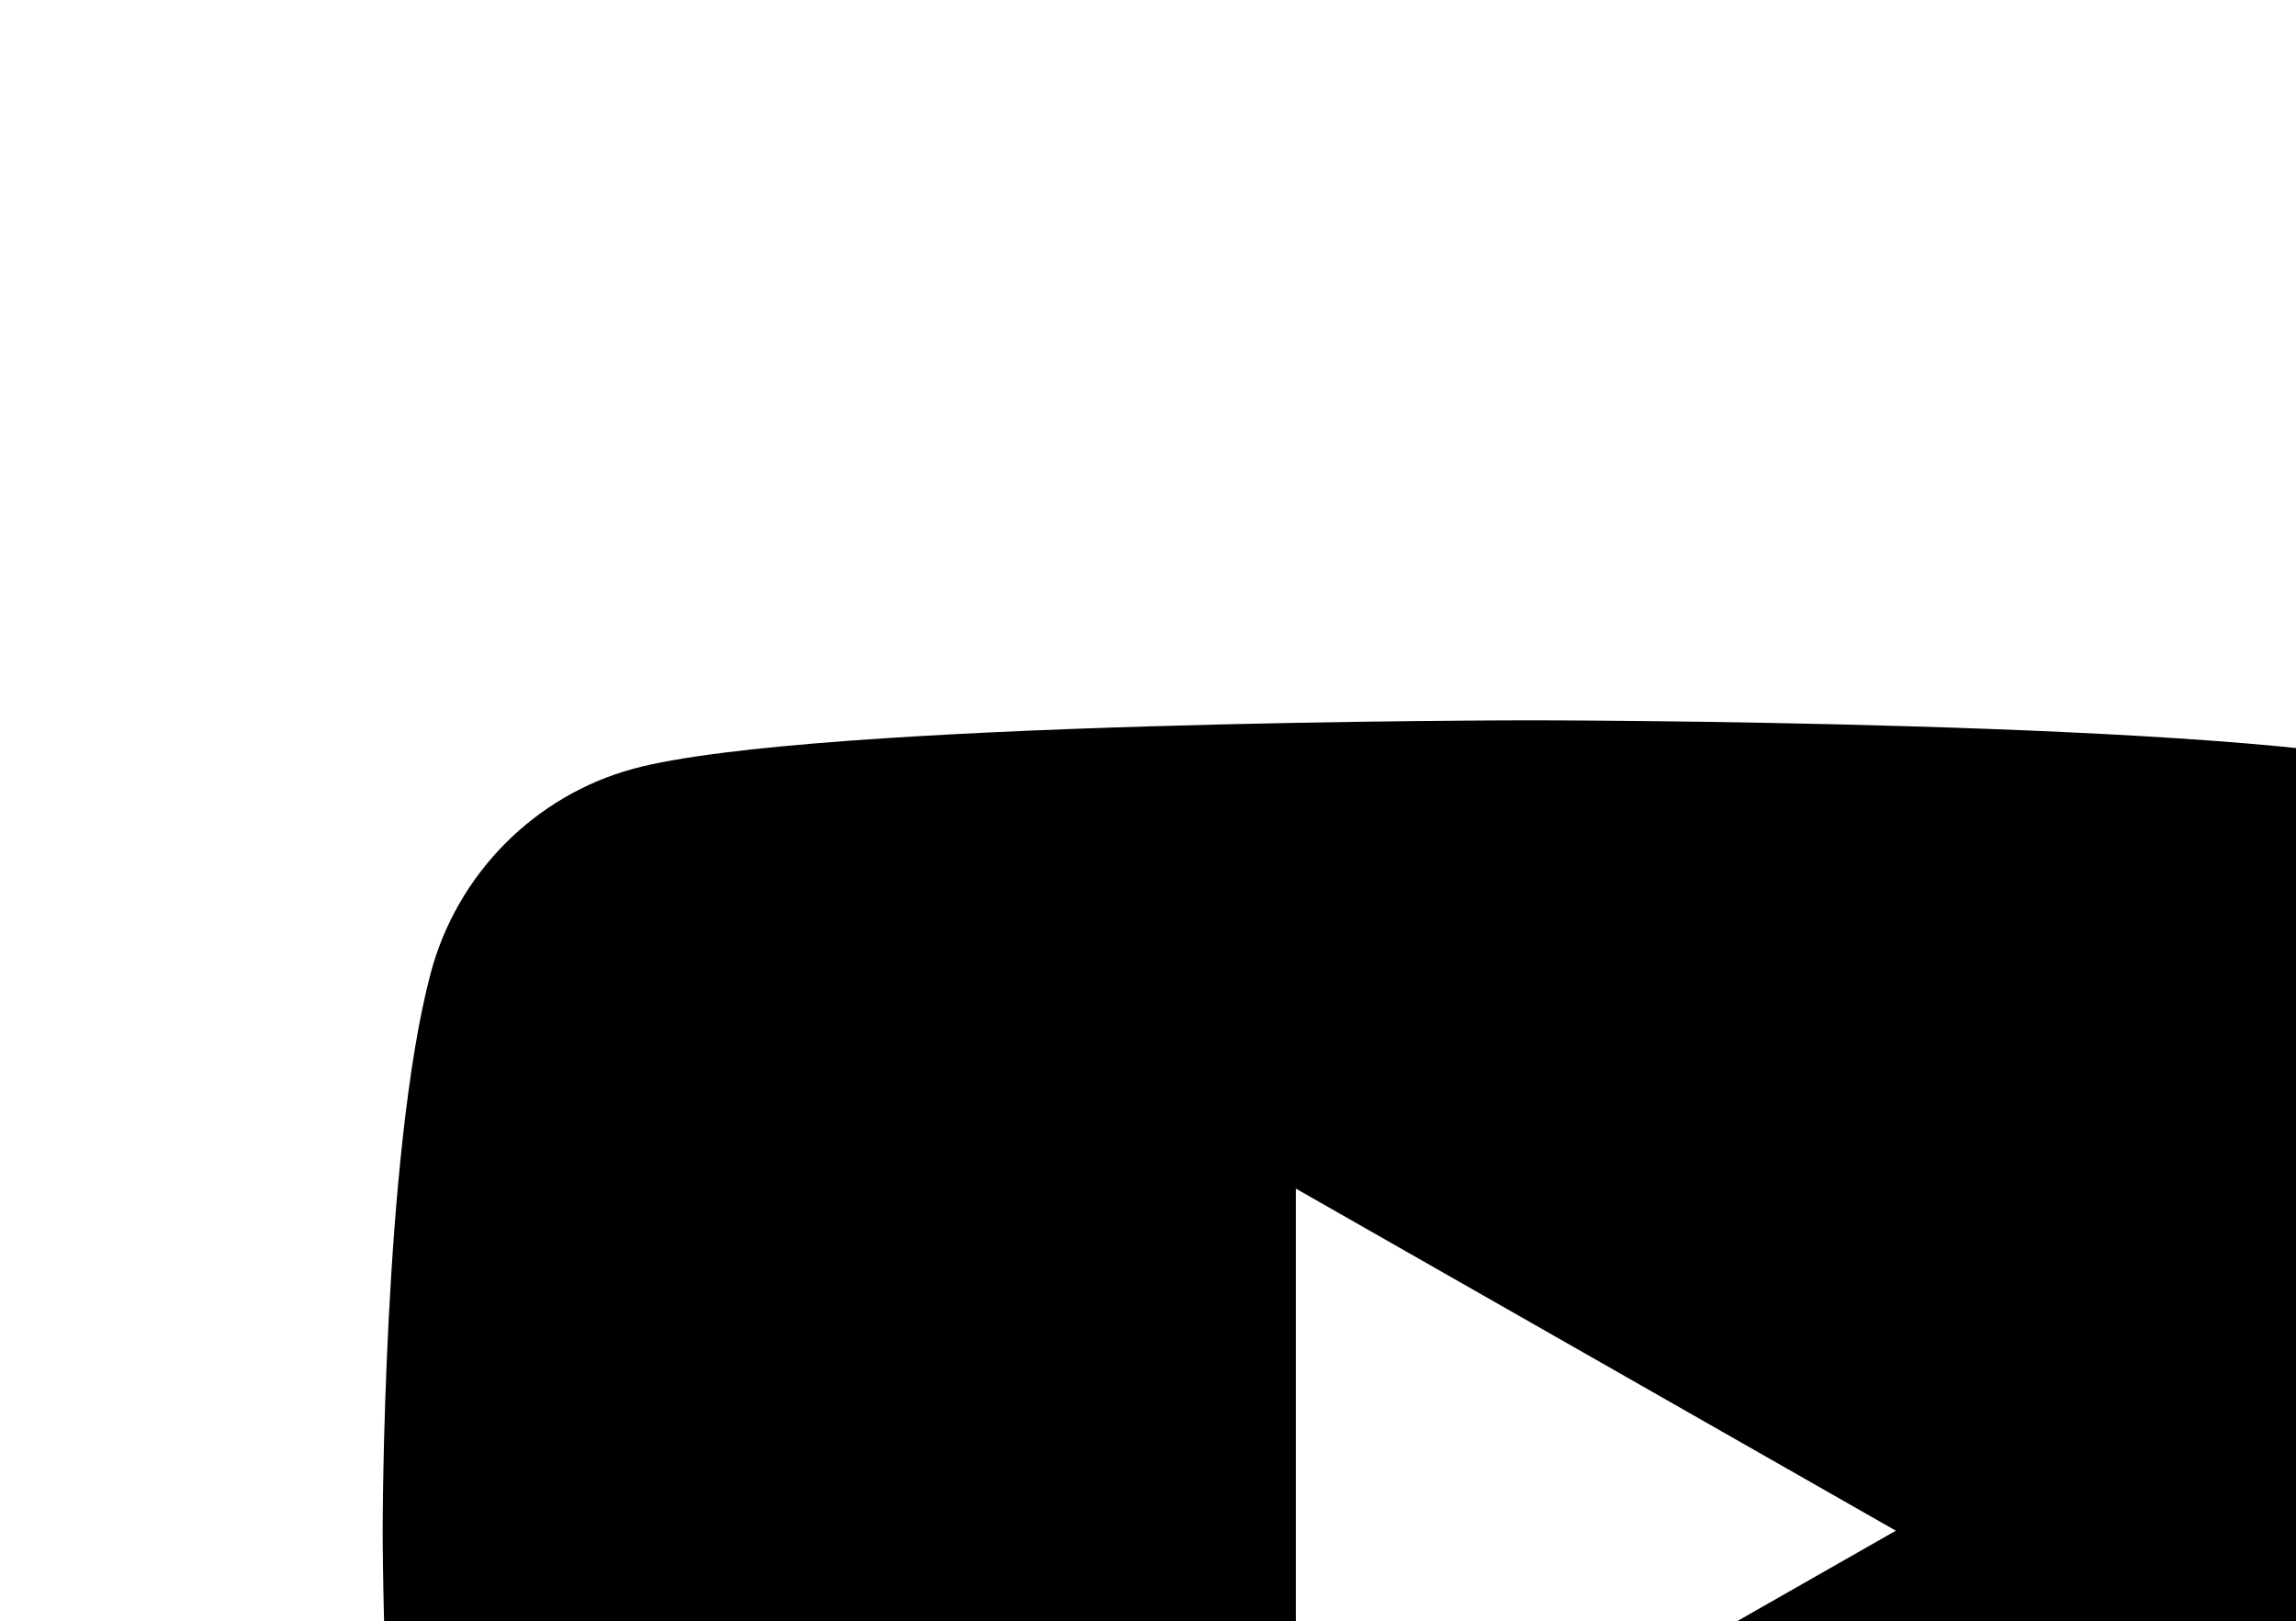
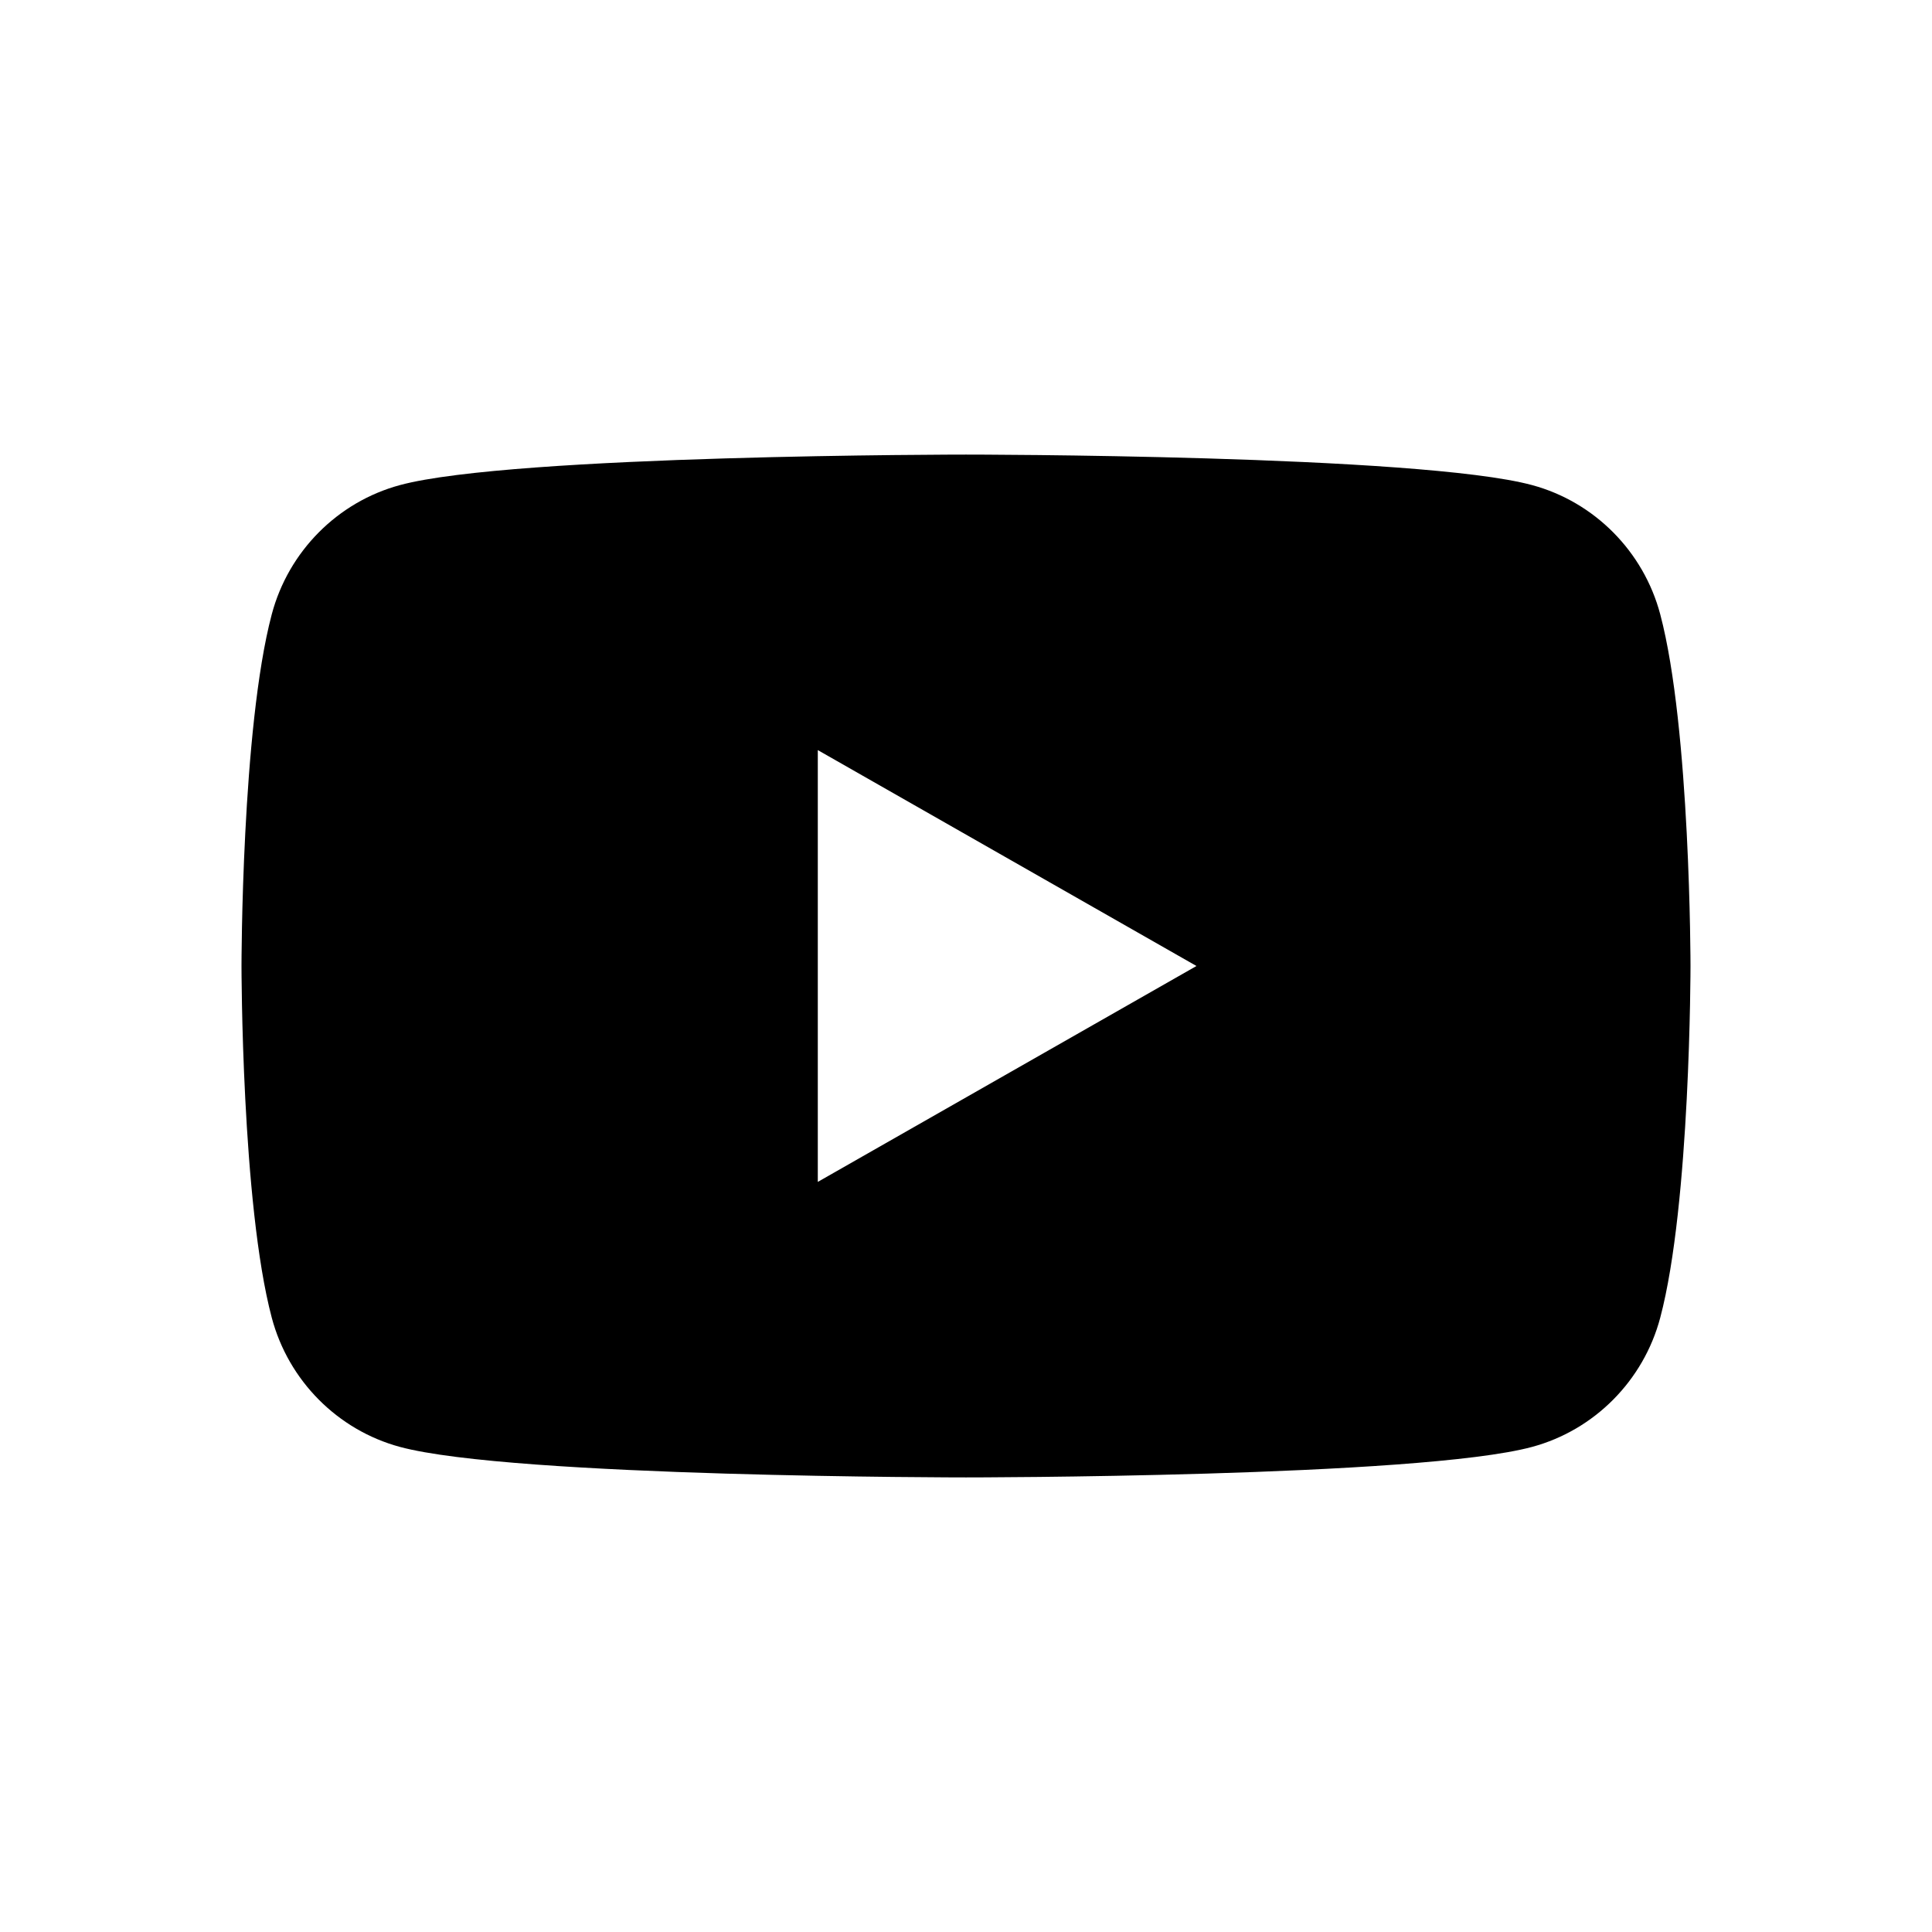
- <svg>
+ <svg xmlns="http://www.w3.org/2000/svg" width="24" height="24" viewBox="0 0 24 24">
  <path fill-rule="evenodd" clip-rule="evenodd" d="M20.624 7.631C20.417 6.85 19.806 6.235 19.032 6.026C17.629 5.647 12 5.647 12 5.647C12 5.647 6.371 5.647 4.968 6.026C4.194 6.235 3.583 6.85 3.376 7.631C3 9.047 3 12 3 12C3 12 3 14.953 3.376 16.369C3.583 17.15 4.194 17.765 4.968 17.974C6.372 18.353 12 18.353 12 18.353C12 18.353 17.629 18.353 19.032 17.974C19.806 17.765 20.417 17.15 20.624 16.369C21 14.954 21 12 21 12C21 12 21 9.047 20.624 7.631ZM10.159 14.682L14.863 12L10.159 9.318V14.682Z" />
</svg>
